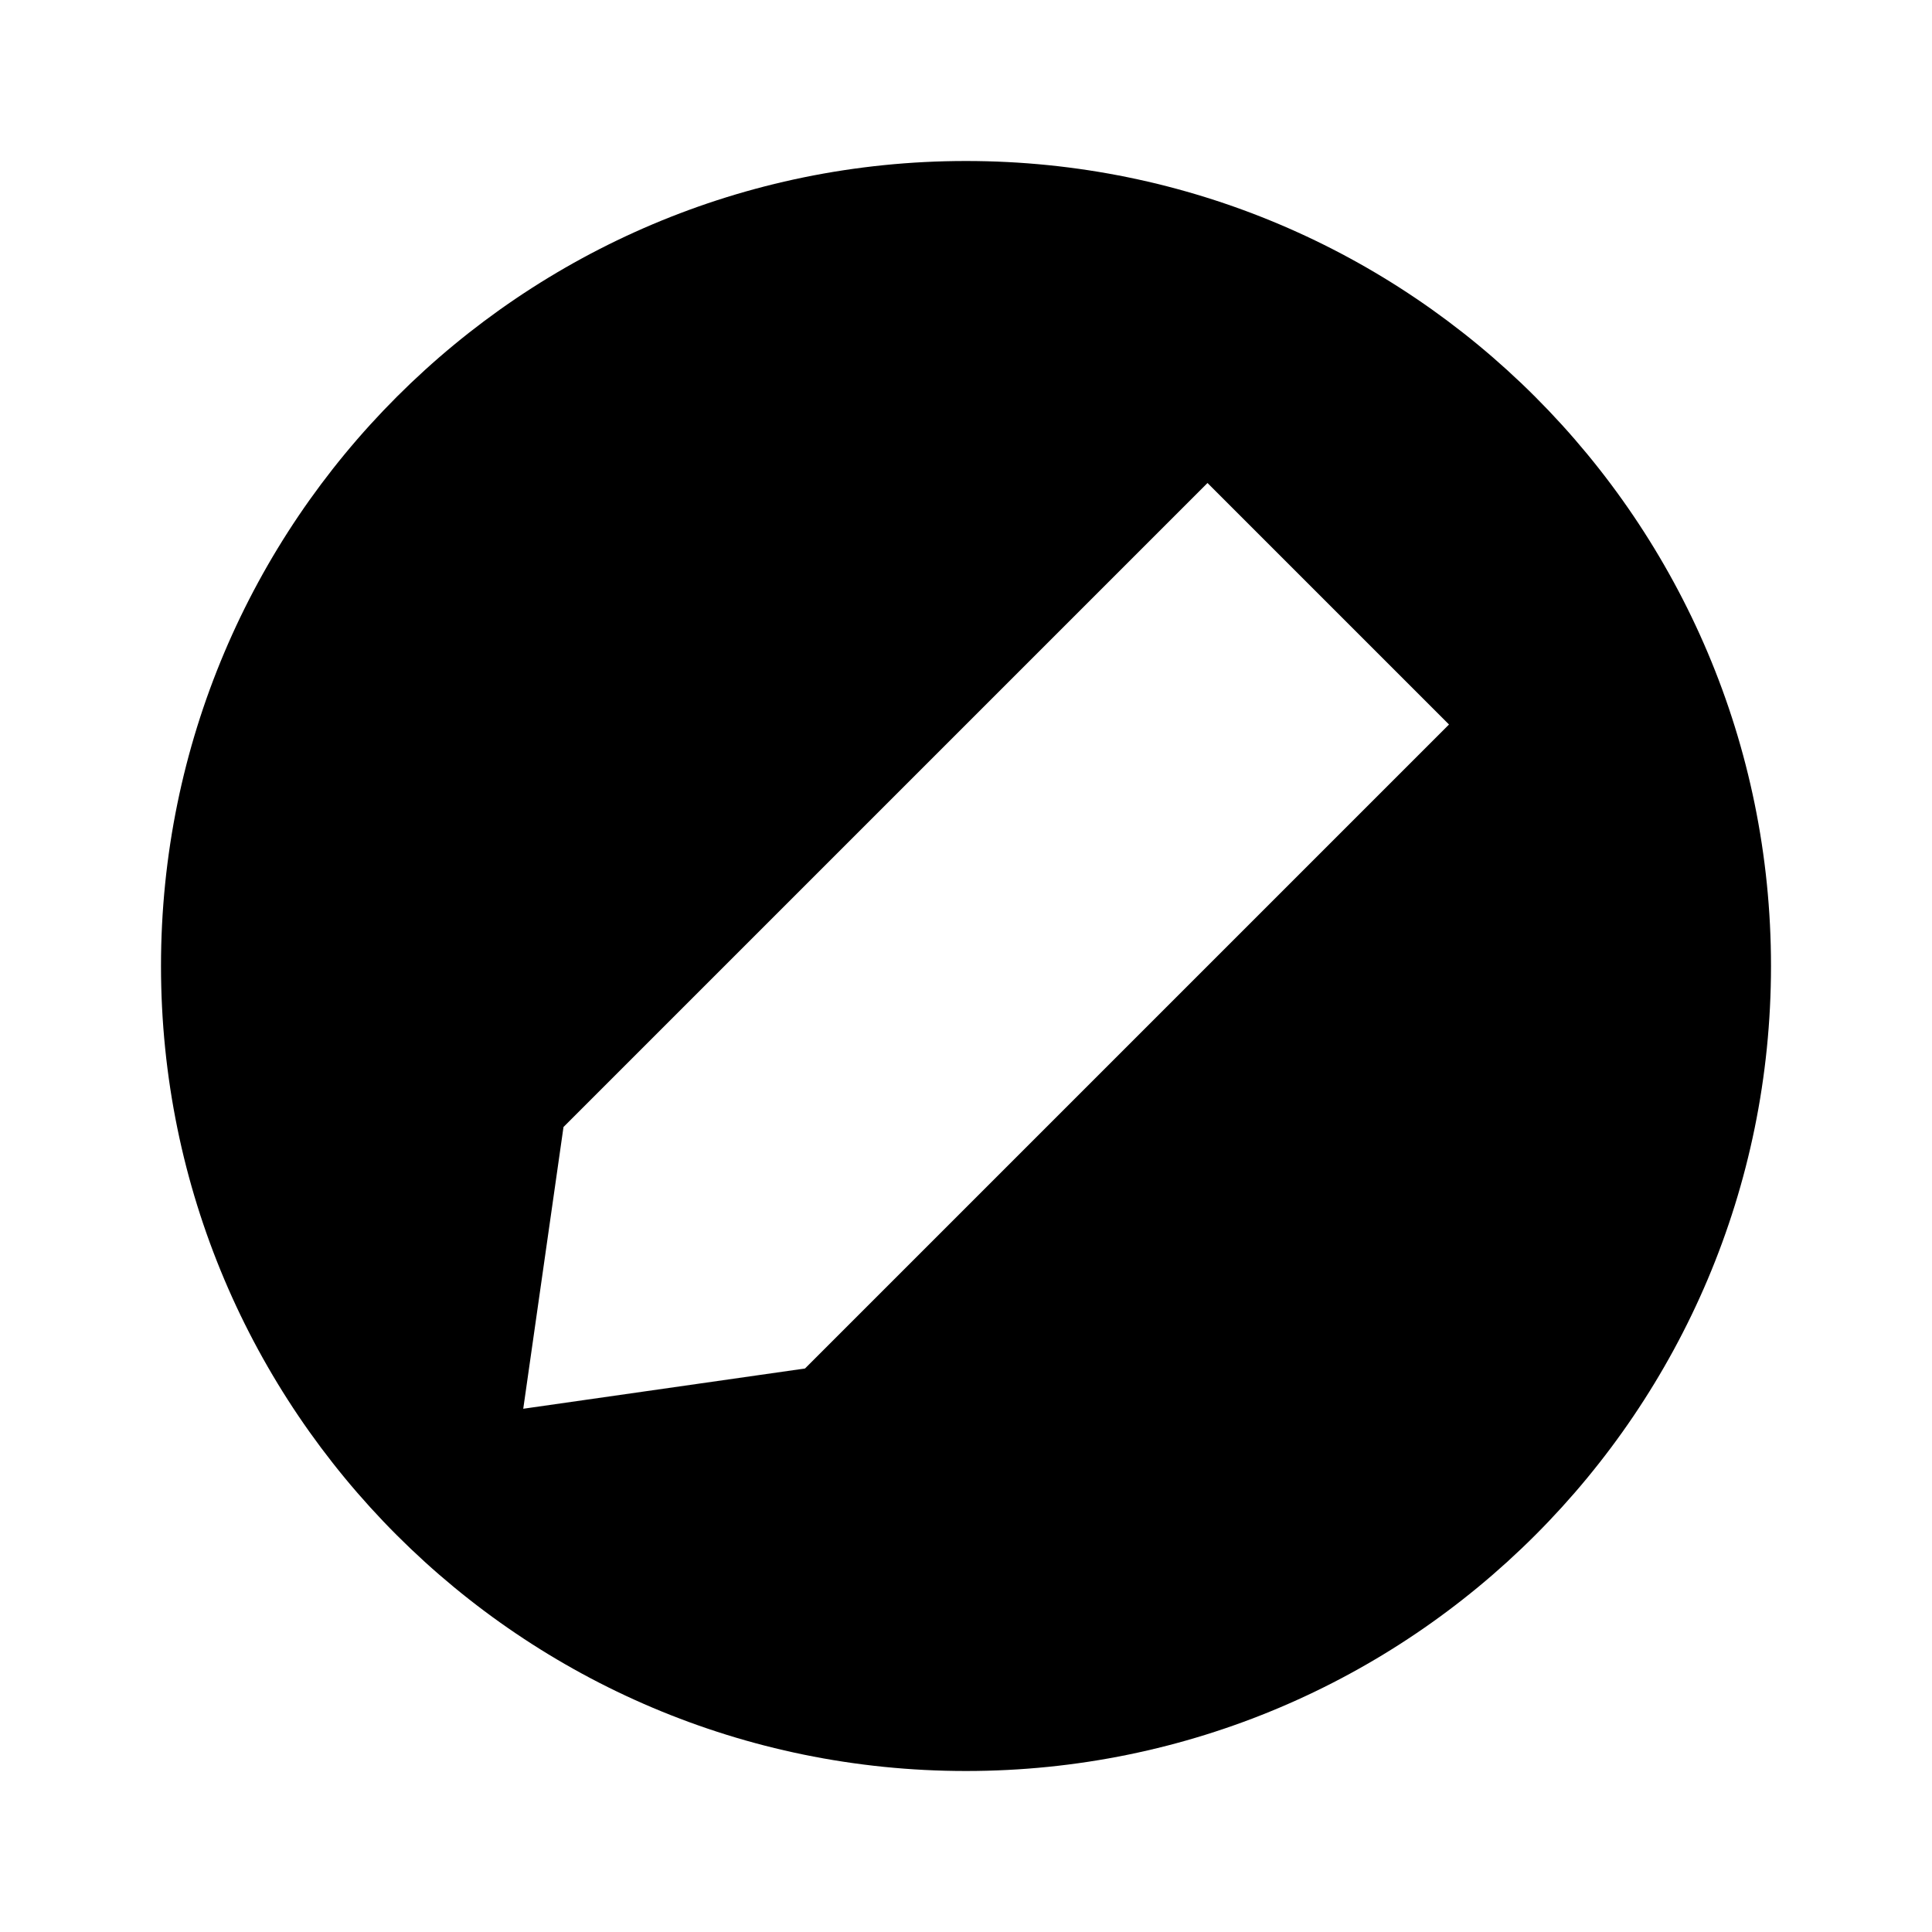
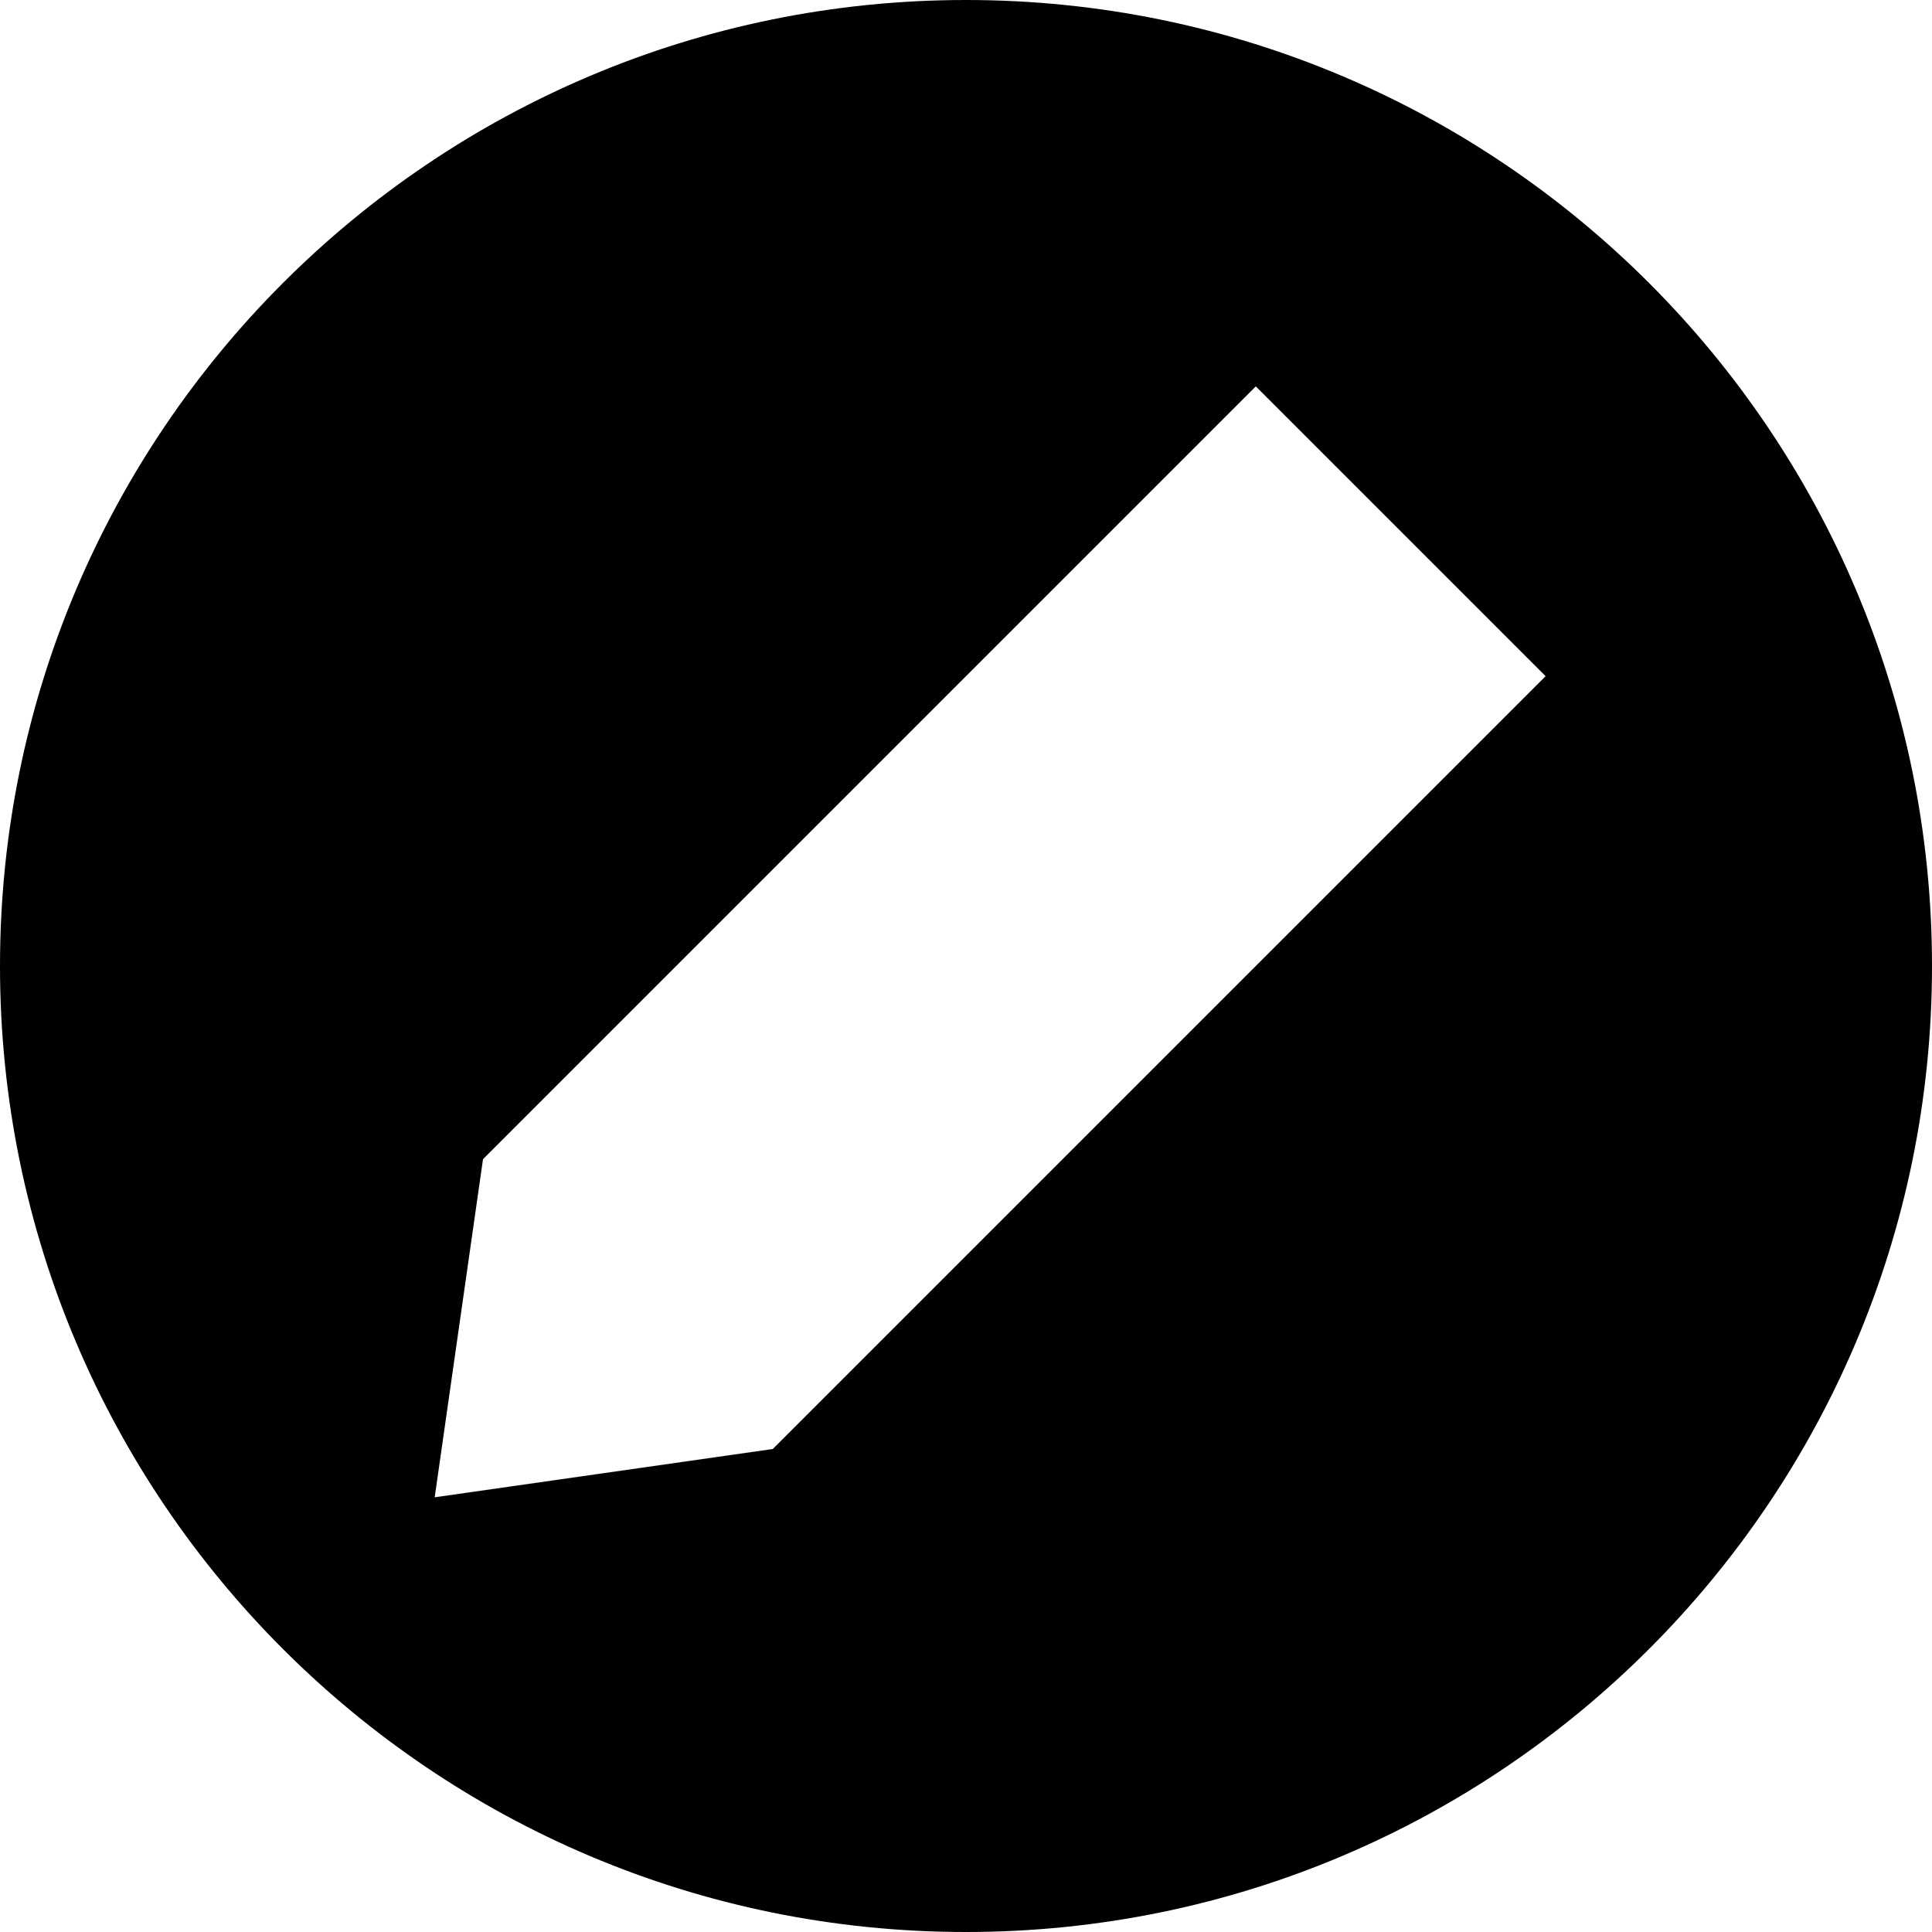
- <svg xmlns="http://www.w3.org/2000/svg" width="1600" height="1600" viewBox="0 0 1200 1200">
-   <path fill-rule="evenodd" d="m500 850-175 25 25-175 400-400 150 150zm100-750c-276.1 0-500 223.9-500 500s223.9 500 500 500 500-223.9 500-500-223.9-500-500-500" />
+ <svg xmlns="http://www.w3.org/2000/svg" width="1333.333" height="1333.333" viewBox="0 0 1000 1000">
+   <path fill-rule="evenodd" d="m400 750-175 25 25-175 400-400 150 150ZM500 0C223.9 0 0 223.9 0 500s223.9 500 500 500 500-223.9 500-500S776.1 0 500 0" />
</svg>
